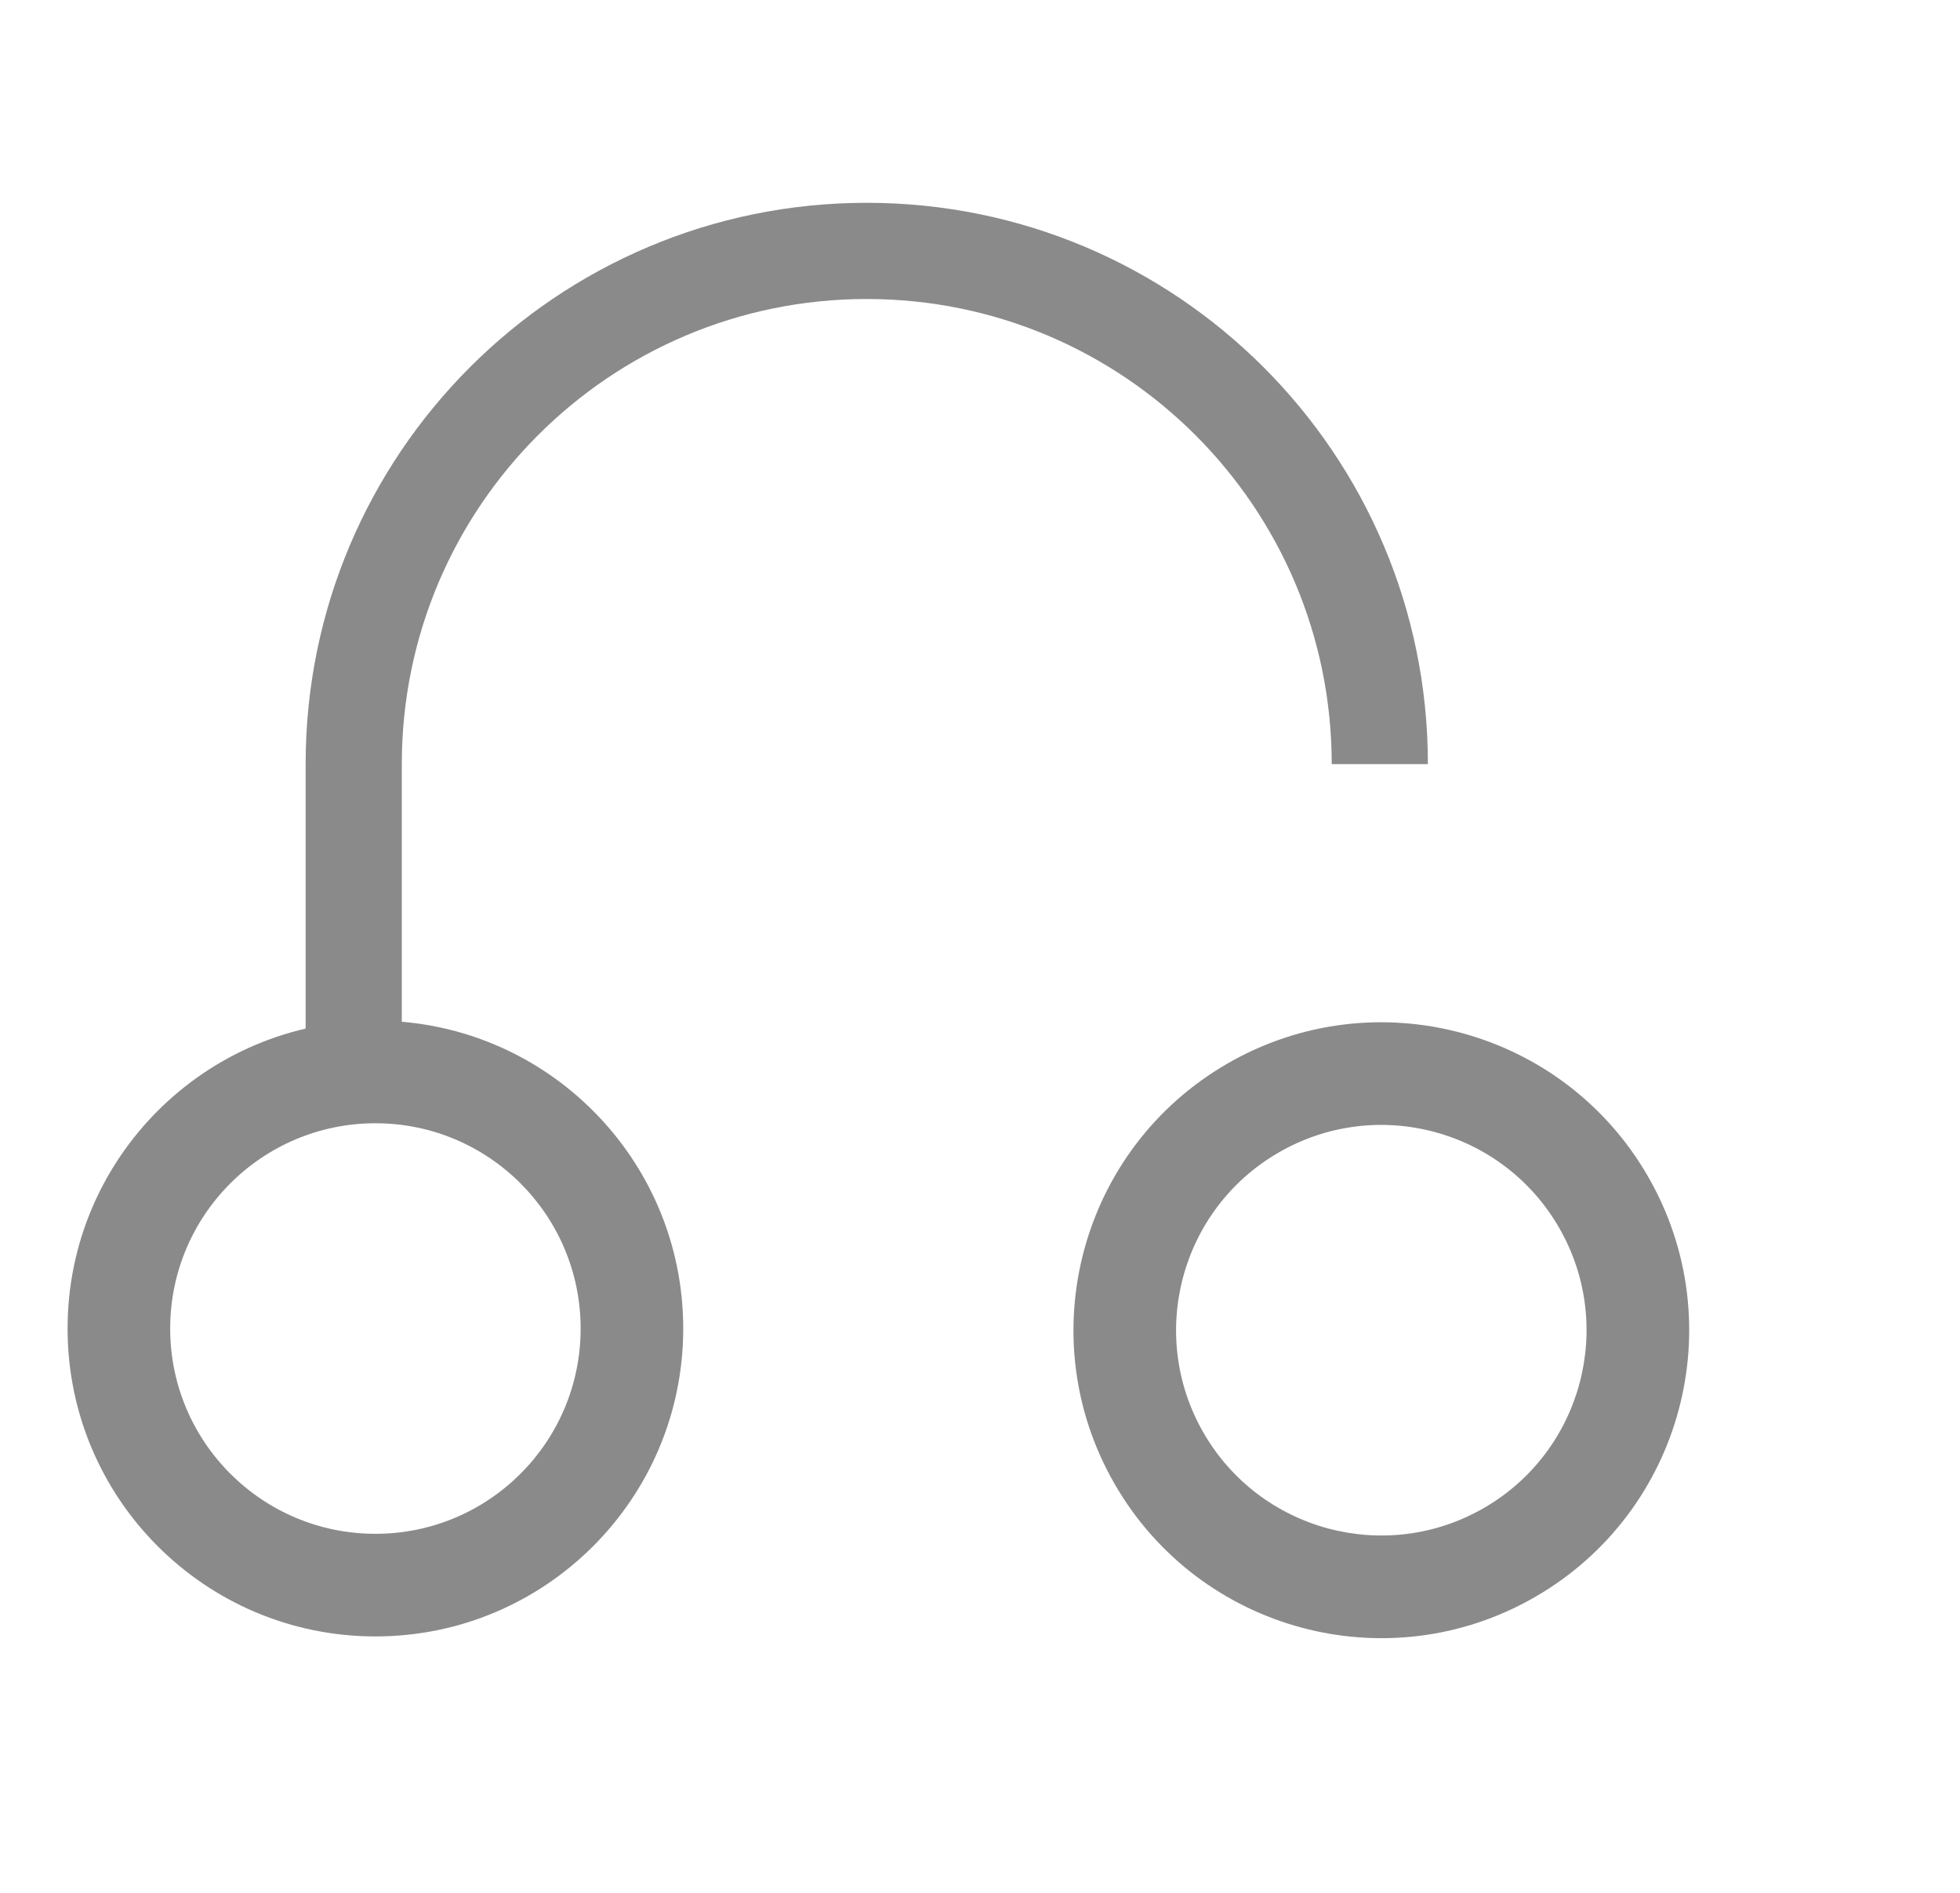
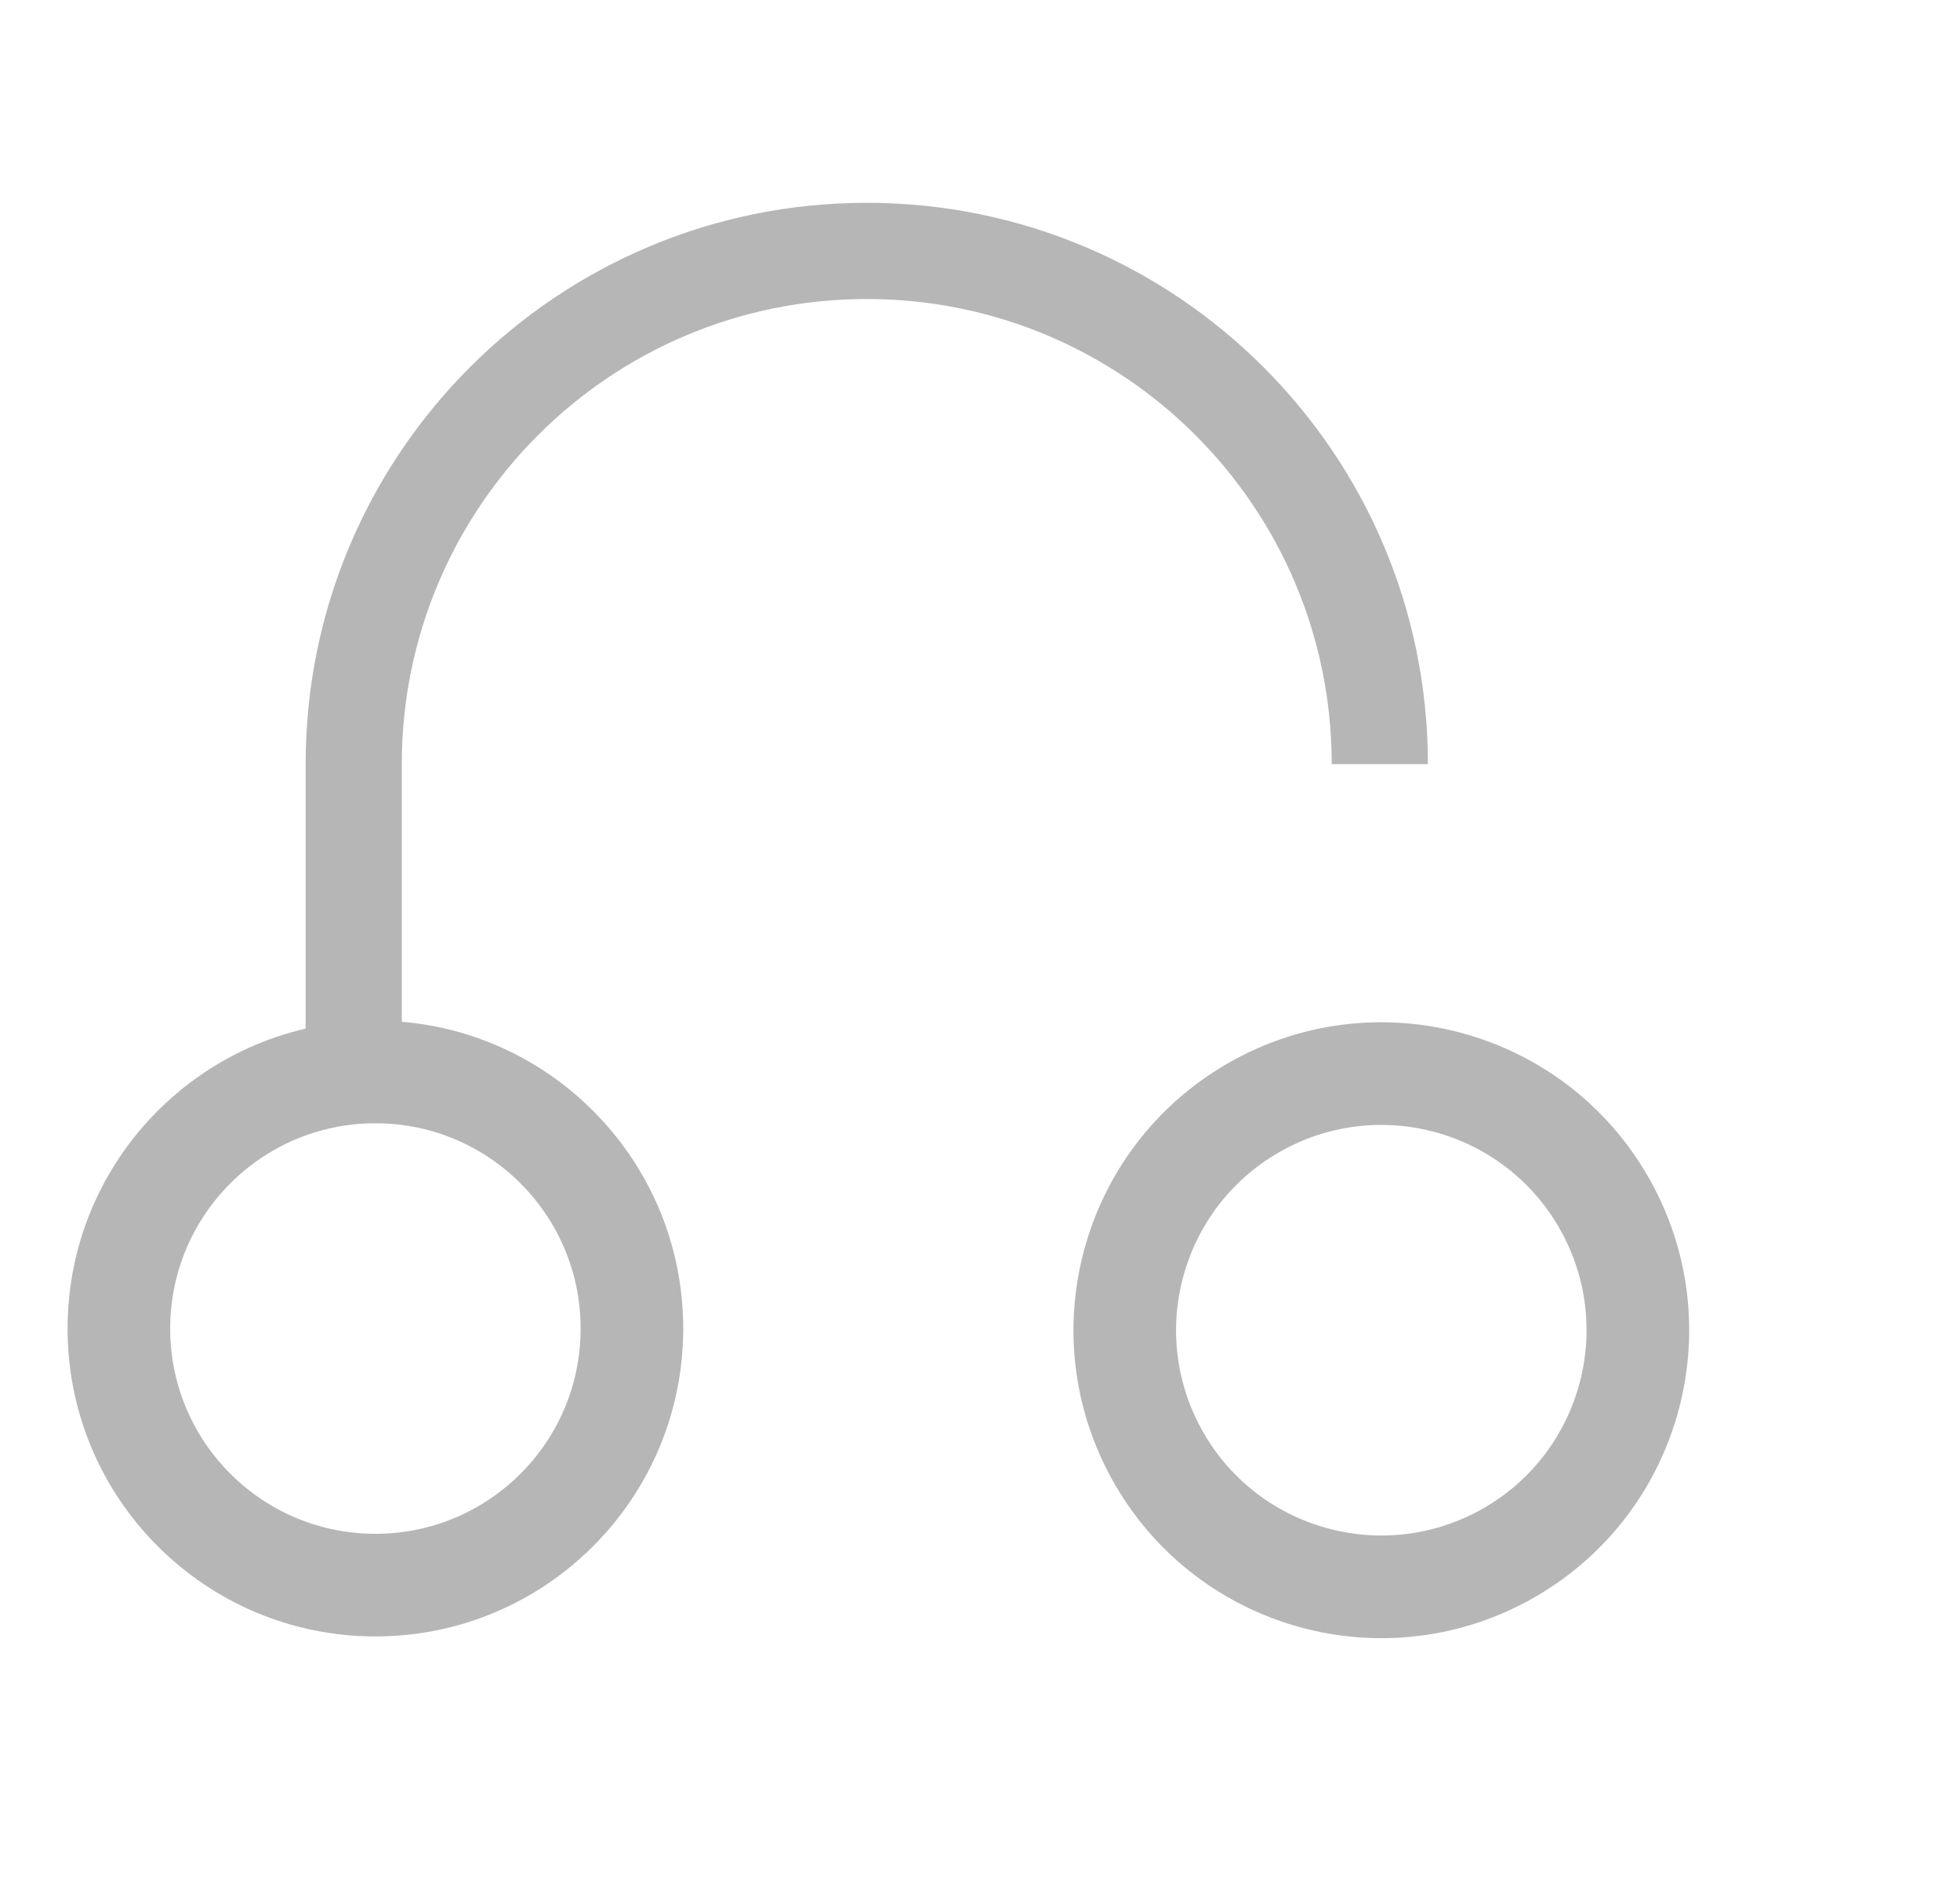
<svg xmlns="http://www.w3.org/2000/svg" width="29" height="28" viewBox="0 0 29 28" fill="none">
-   <path fill-rule="evenodd" clip-rule="evenodd" d="M8.591 19.653C8.591 17.976 7.232 16.616 5.555 16.616C3.878 16.616 2.518 17.976 2.518 19.653C2.518 21.33 3.878 22.689 5.555 22.689C7.232 22.689 8.591 21.33 8.591 19.653ZM10.109 19.653C10.109 17.137 8.07 15.098 5.555 15.098C3.039 15.098 1 17.137 1 19.653C1 22.168 3.039 24.207 5.555 24.207C8.07 24.207 10.109 22.168 10.109 19.653Z" fill="#8A8A8A" />
-   <path fill-rule="evenodd" clip-rule="evenodd" d="M18.92 17.048C17.468 17.886 16.97 19.743 17.808 21.196C18.647 22.648 20.504 23.145 21.956 22.307C23.408 21.469 23.906 19.611 23.067 18.159C22.229 16.707 20.372 16.209 18.92 17.048ZM18.161 15.733C15.982 16.991 15.236 19.776 16.494 21.955C17.751 24.133 20.537 24.88 22.715 23.622C24.894 22.364 25.64 19.579 24.382 17.4C23.125 15.222 20.339 14.475 18.161 15.733Z" fill="#8A8A8A" />
-   <path fill-rule="evenodd" clip-rule="evenodd" d="M4.522 11.303C4.522 6.717 8.239 3 12.824 3C17.41 3 21.127 6.717 21.127 11.303H19.704C19.704 7.503 16.624 4.423 12.824 4.423C9.025 4.423 5.945 7.503 5.945 11.303V16.047H4.522V11.303Z" fill="#8A8A8A" />
+   <path fill-rule="evenodd" clip-rule="evenodd" d="M8.591 19.653C8.591 17.976 7.232 16.616 5.555 16.616C3.878 16.616 2.518 17.976 2.518 19.653C2.518 21.33 3.878 22.689 5.555 22.689C7.232 22.689 8.591 21.33 8.591 19.653ZM10.109 19.653C10.109 17.137 8.07 15.098 5.555 15.098C3.039 15.098 1 17.137 1 19.653C1 22.168 3.039 24.207 5.555 24.207C8.07 24.207 10.109 22.168 10.109 19.653Z" fill="#B6B6B6" />
+   <path fill-rule="evenodd" clip-rule="evenodd" d="M18.92 17.048C17.468 17.886 16.97 19.743 17.808 21.196C18.647 22.648 20.504 23.145 21.956 22.307C23.408 21.469 23.906 19.611 23.067 18.159C22.229 16.707 20.372 16.209 18.92 17.048ZM18.161 15.733C15.982 16.991 15.236 19.776 16.494 21.955C17.751 24.133 20.537 24.88 22.715 23.622C24.894 22.364 25.64 19.579 24.382 17.4C23.125 15.222 20.339 14.475 18.161 15.733Z" fill="#B6B6B6" />
+   <path fill-rule="evenodd" clip-rule="evenodd" d="M4.522 11.303C4.522 6.717 8.239 3 12.824 3C17.41 3 21.127 6.717 21.127 11.303H19.704C19.704 7.503 16.624 4.423 12.824 4.423C9.025 4.423 5.945 7.503 5.945 11.303V16.047H4.522V11.303Z" fill="#B6B6B6" />
</svg>
